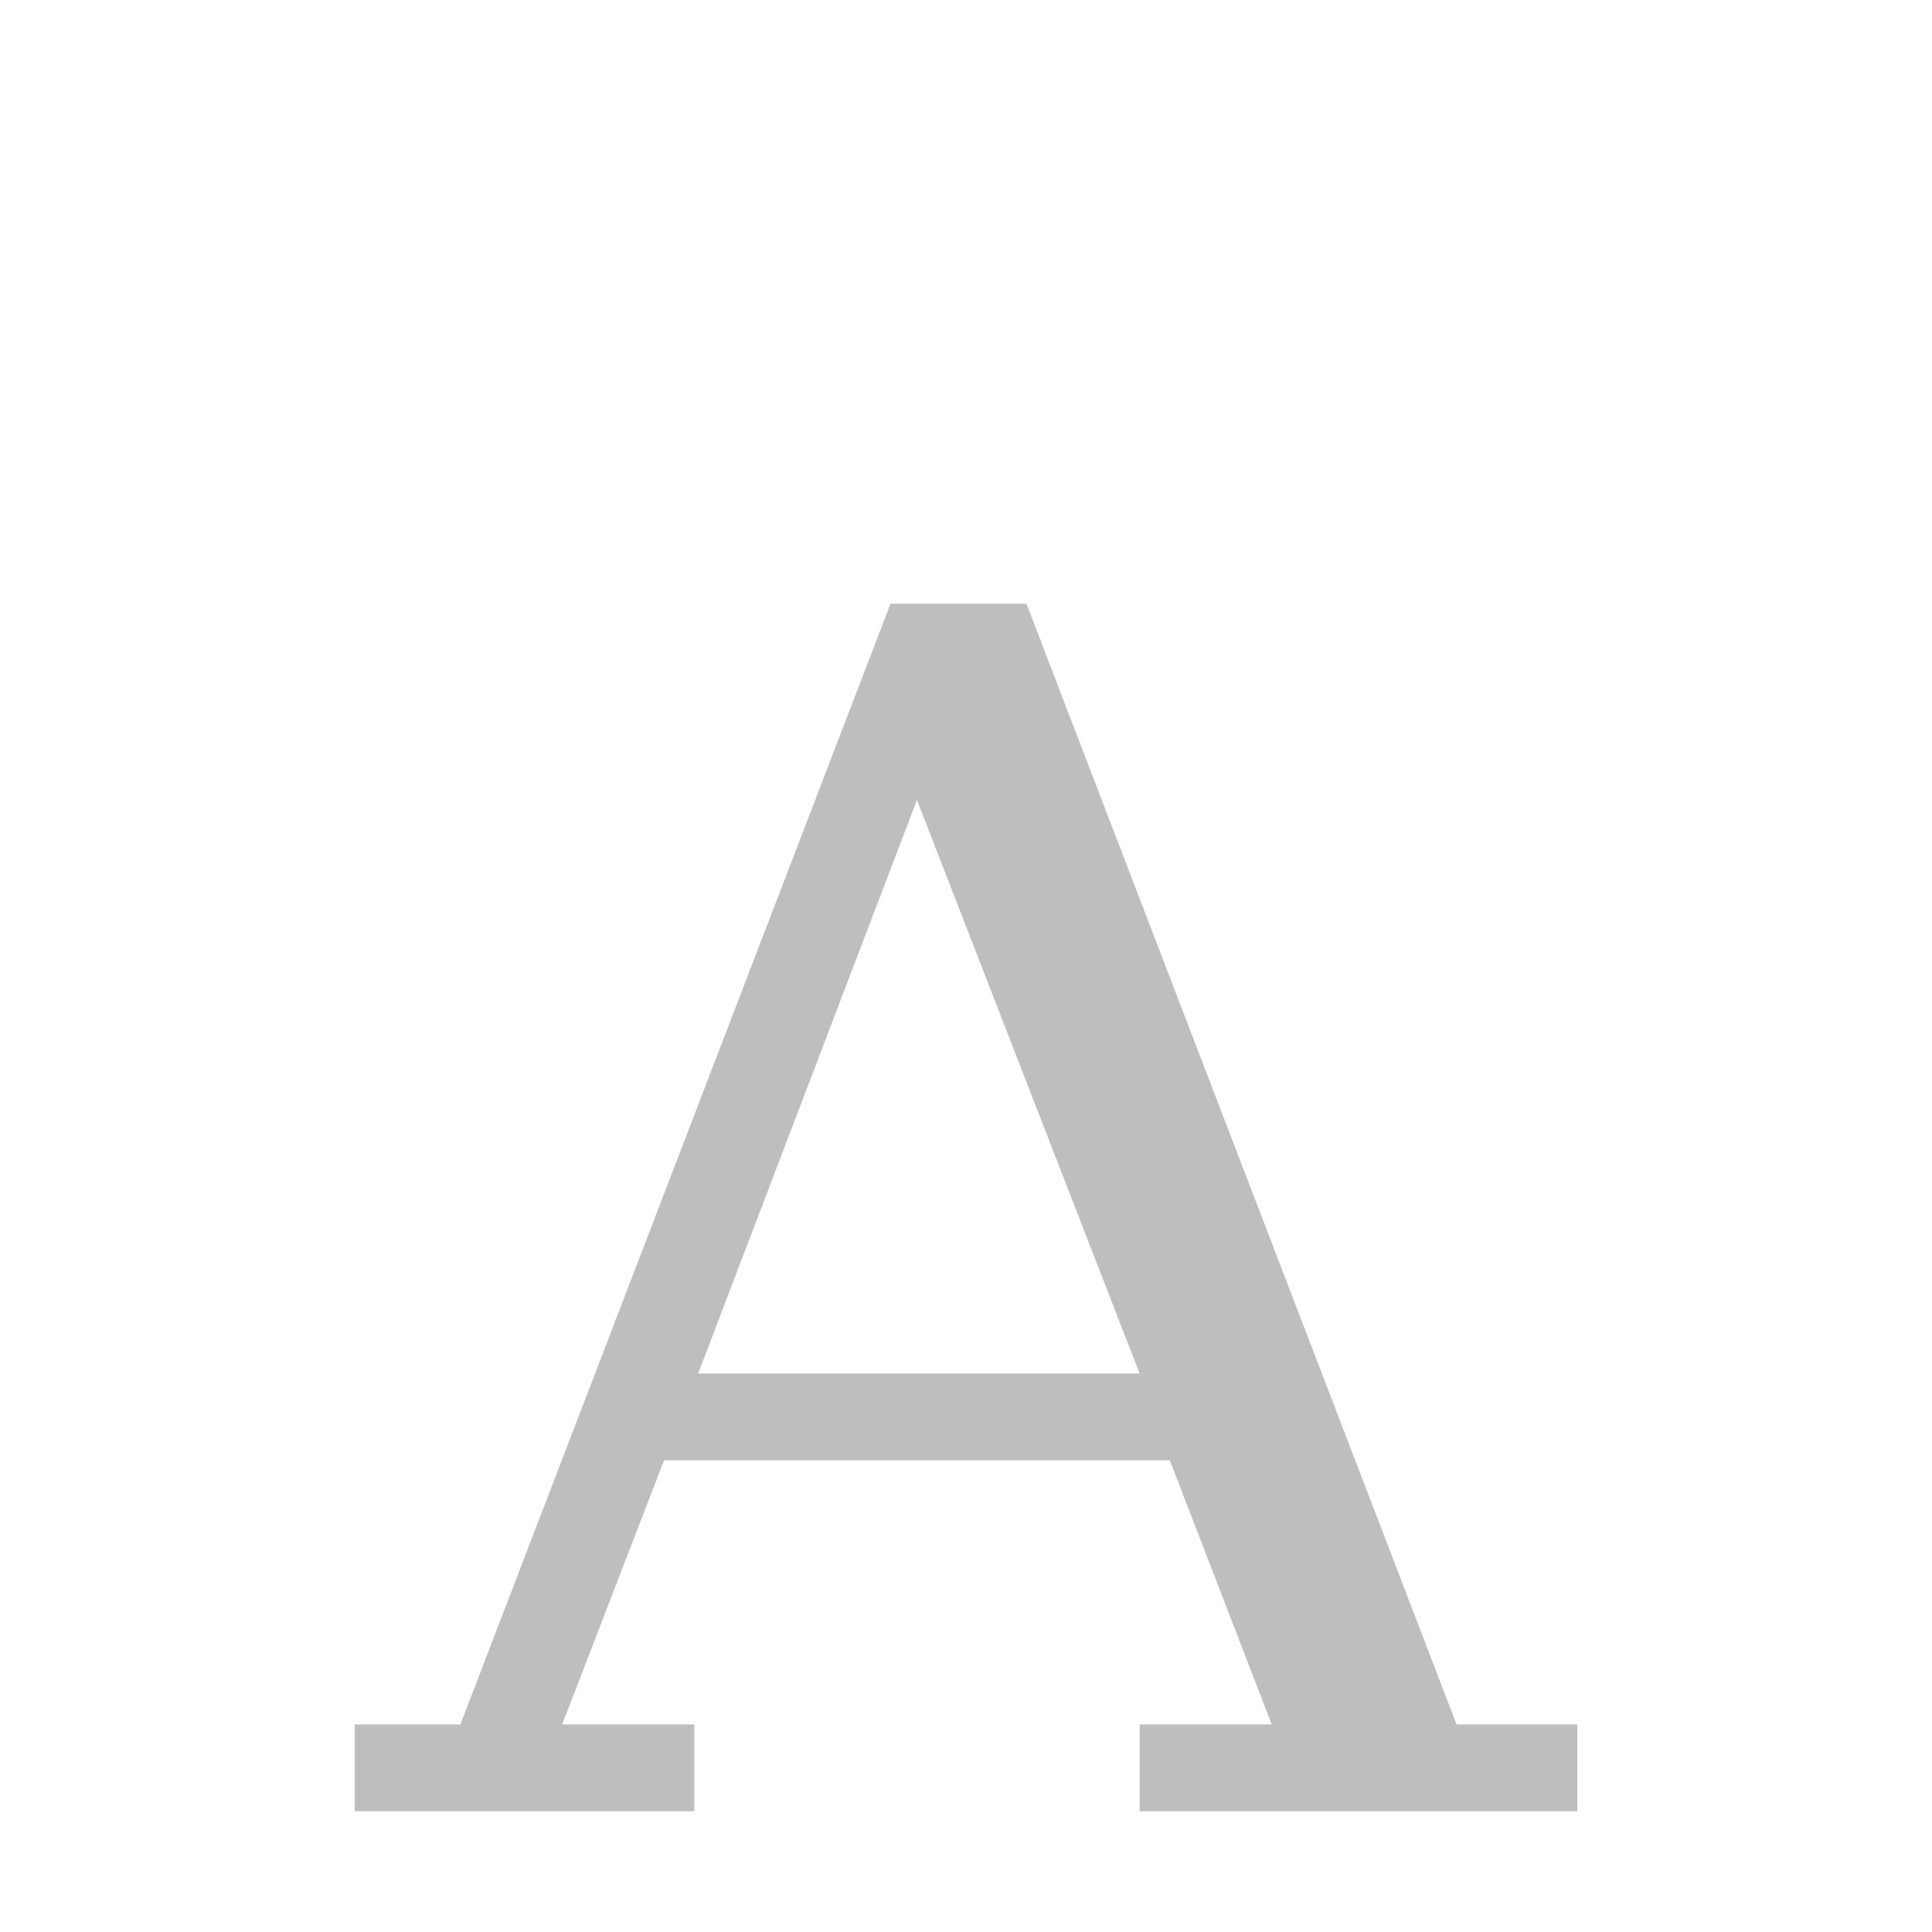
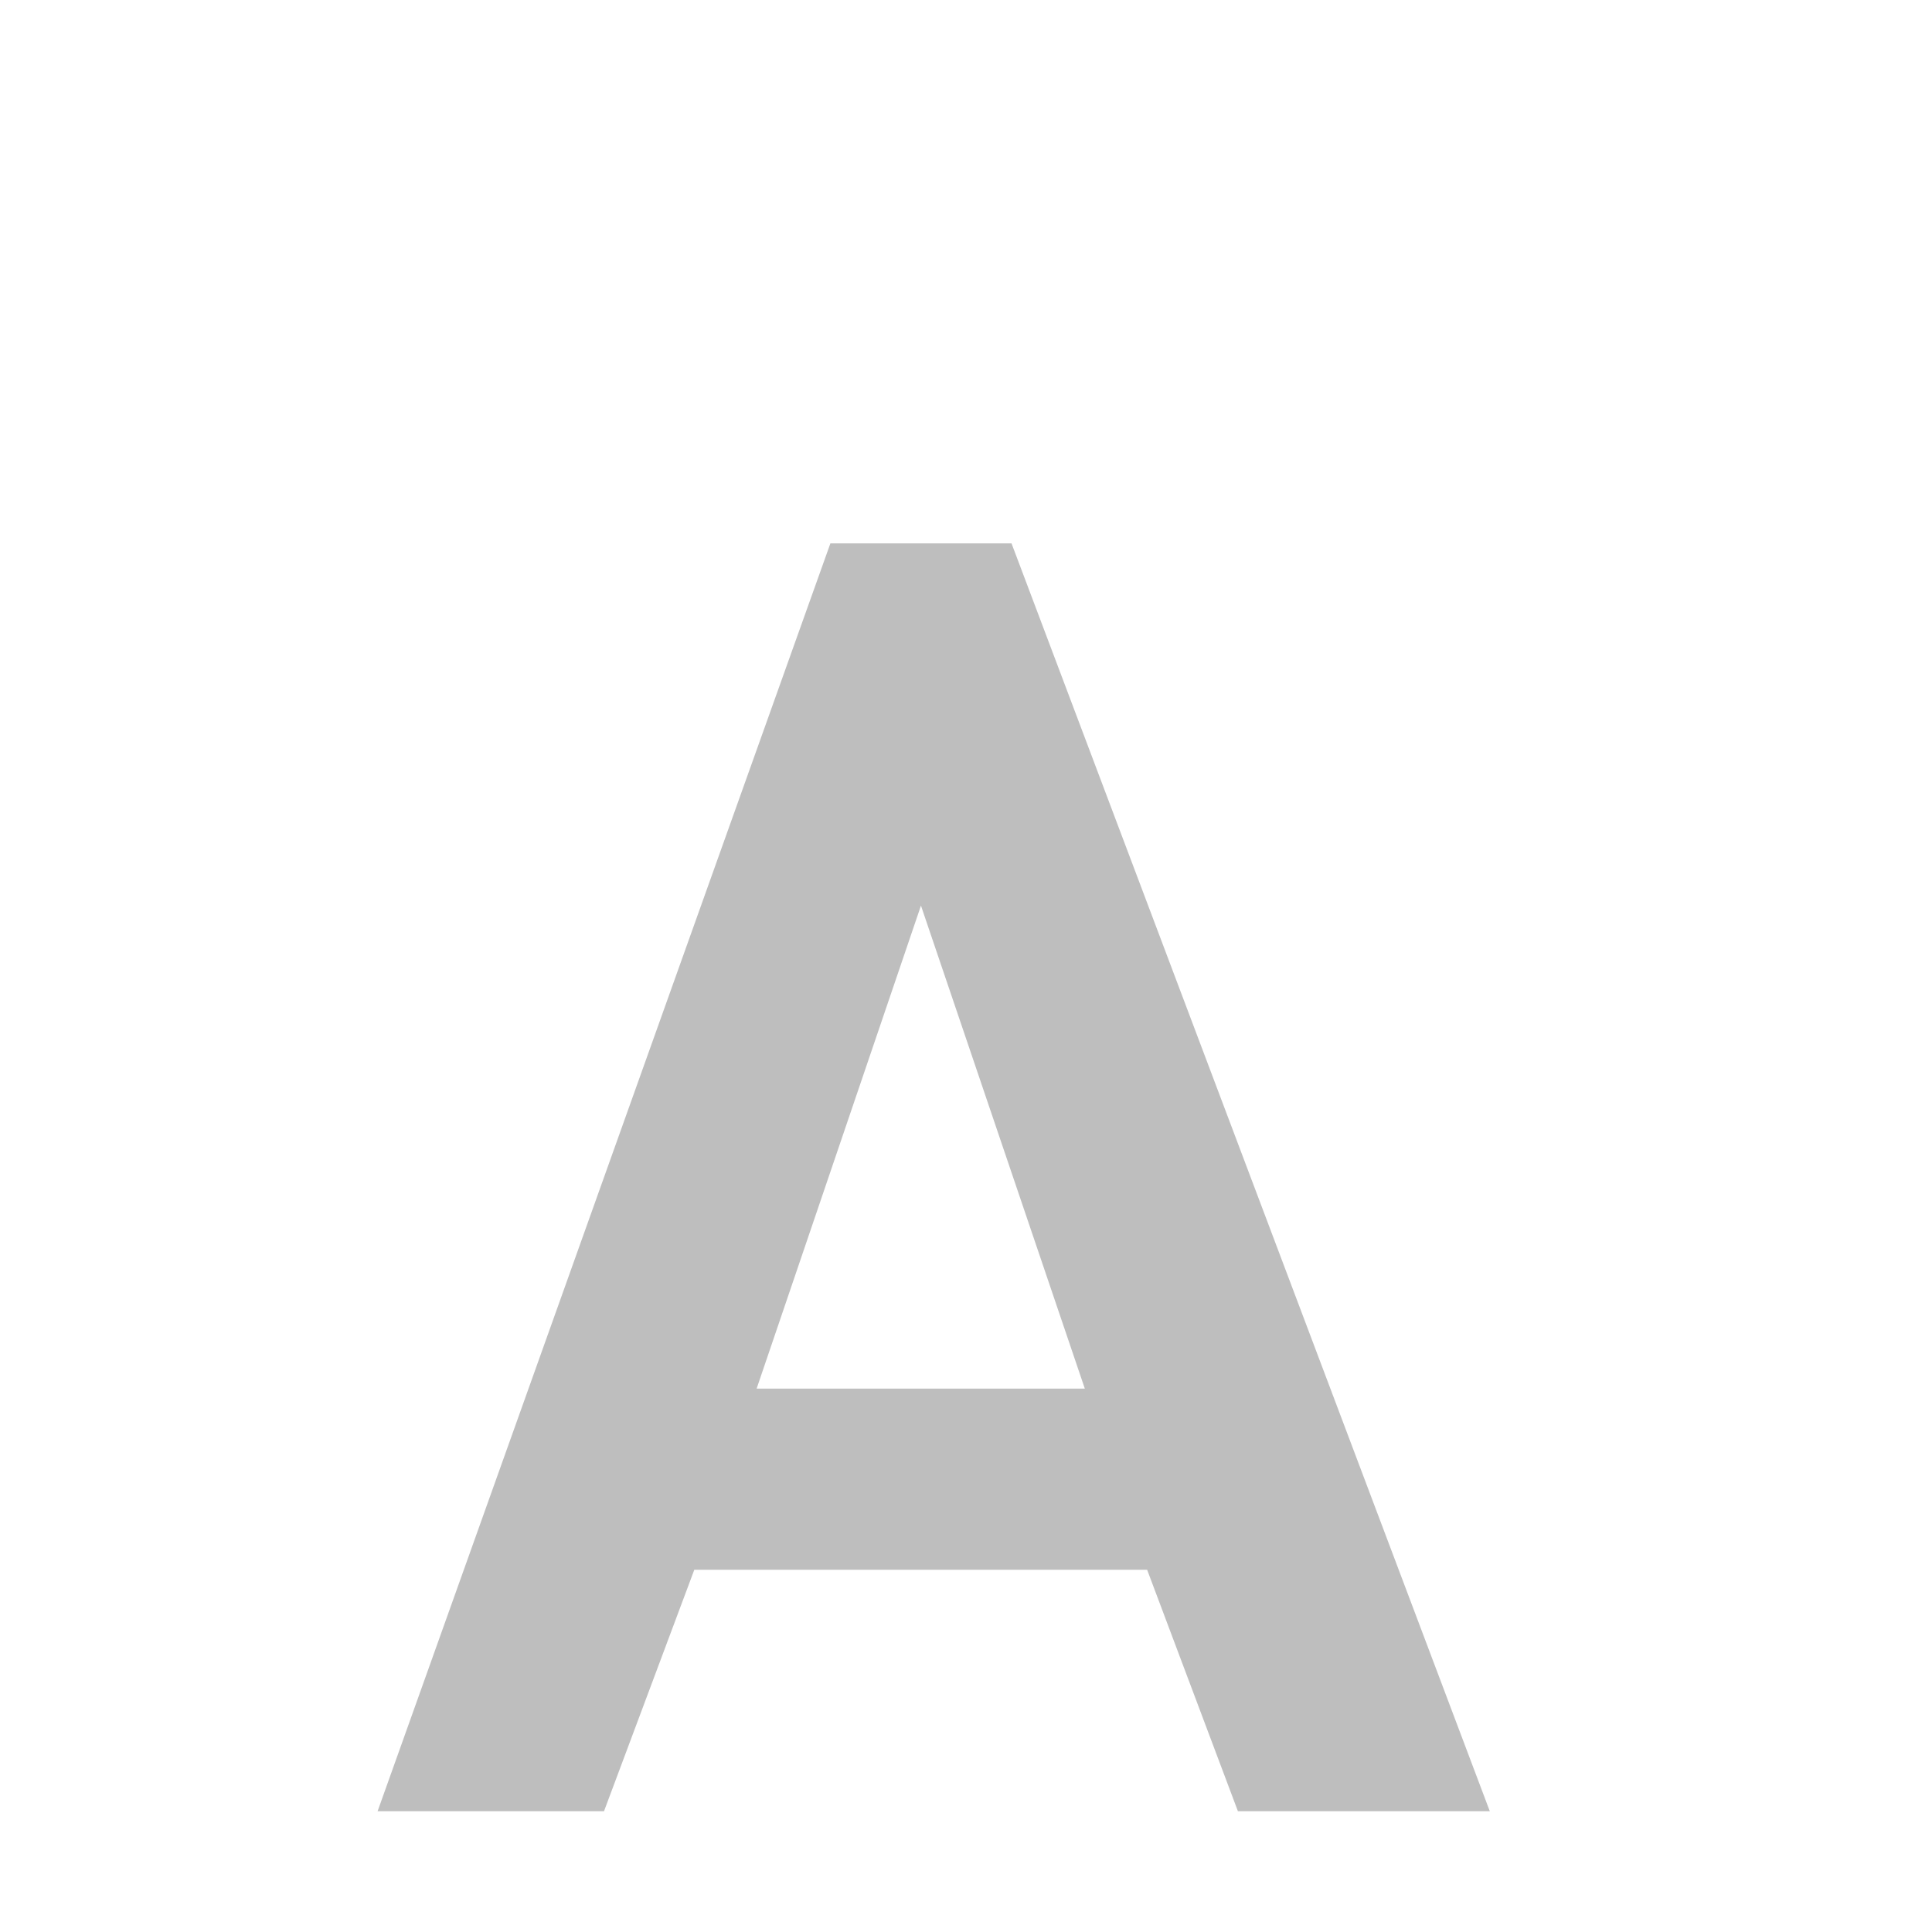
- <svg xmlns="http://www.w3.org/2000/svg" height="16" id="svg7384" version="1.1" width="16">
-   <defs id="defs7386">
-     <filter color-interpolation-filters="sRGB" id="filter7554">
-       <feBlend id="feBlend7556" in2="BackgroundImage" mode="darken" />
-     </filter>
-     <filter color-interpolation-filters="sRGB" id="filter7554-7">
-       <feBlend id="feBlend7556-6" in2="BackgroundImage" mode="darken" />
-     </filter>
+ <svg xmlns="http://www.w3.org/2000/svg" viewBox="0 0 16 16">
+   <defs id="defs3051">
+     <style type="text/css" id="current-color-scheme">
+       .ColorScheme-Text {
+         color:#bebebe;
+       }
+       </style>
  </defs>
-   <g id="layer9" label="status" style="display:inline" transform="translate(-413.0002,-68)" />
-   <g id="layer10" style="display:inline" transform="translate(-413.0002,-68)" />
-   <g id="layer13" style="display:inline" transform="translate(-413.0002,-68)" />
-   <g id="layer14" transform="translate(-413.0002,-68)" />
-   <g id="layer15" style="display:inline" transform="translate(-413.0002,-68)" />
-   <g id="g71291" style="display:inline" transform="translate(-413.0002,-68)" />
-   <g id="layer12" style="display:inline" transform="translate(-413.0002,-68)">
-     <path d="m 420.375,73 -3.562,9.281 -0.875,0 0,0.719 2.812,0 0,-0.719 -1.094,0 0.844,-2.188 4.188,0 0.844,2.188 -1.094,0 0,0.719 3.625,0 0,-0.719 -1,0 -3.562,-9.281 -1.125,0 z m 0.219,1.625 1.844,4.75 -3.656,0 1.812,-4.75 z" id="path3822" style="font-size:13.717px;font-style:normal;font-variant:normal;font-weight:normal;font-stretch:normal;line-height:125%;letter-spacing:0px;word-spacing:0px;color:#bebebe;fill:#bebebe;fill-opacity:1;fill-rule:nonzero;stroke:none;stroke-width:1;marker:none;visibility:visible;display:inline;overflow:visible;enable-background:accumulate;font-family:DejaVu Serif;-inkscape-font-specification:DejaVu Serif" />
-   </g>
+   <path style="fill:currentColor;fill-opacity:1;stroke:none" class="ColorScheme-Text" d="M 6.877 4.5 L 3.127 15 L 5.002 15 L 5.75 13 L 9.5 13 L 10.252 15 L 12.338 15 L 8.377 4.5 L 6.877 4.5 z M 7.627 7.5 L 8.984 11.5 L 6.266 11.5 L 7.627 7.5 z " />
</svg>
